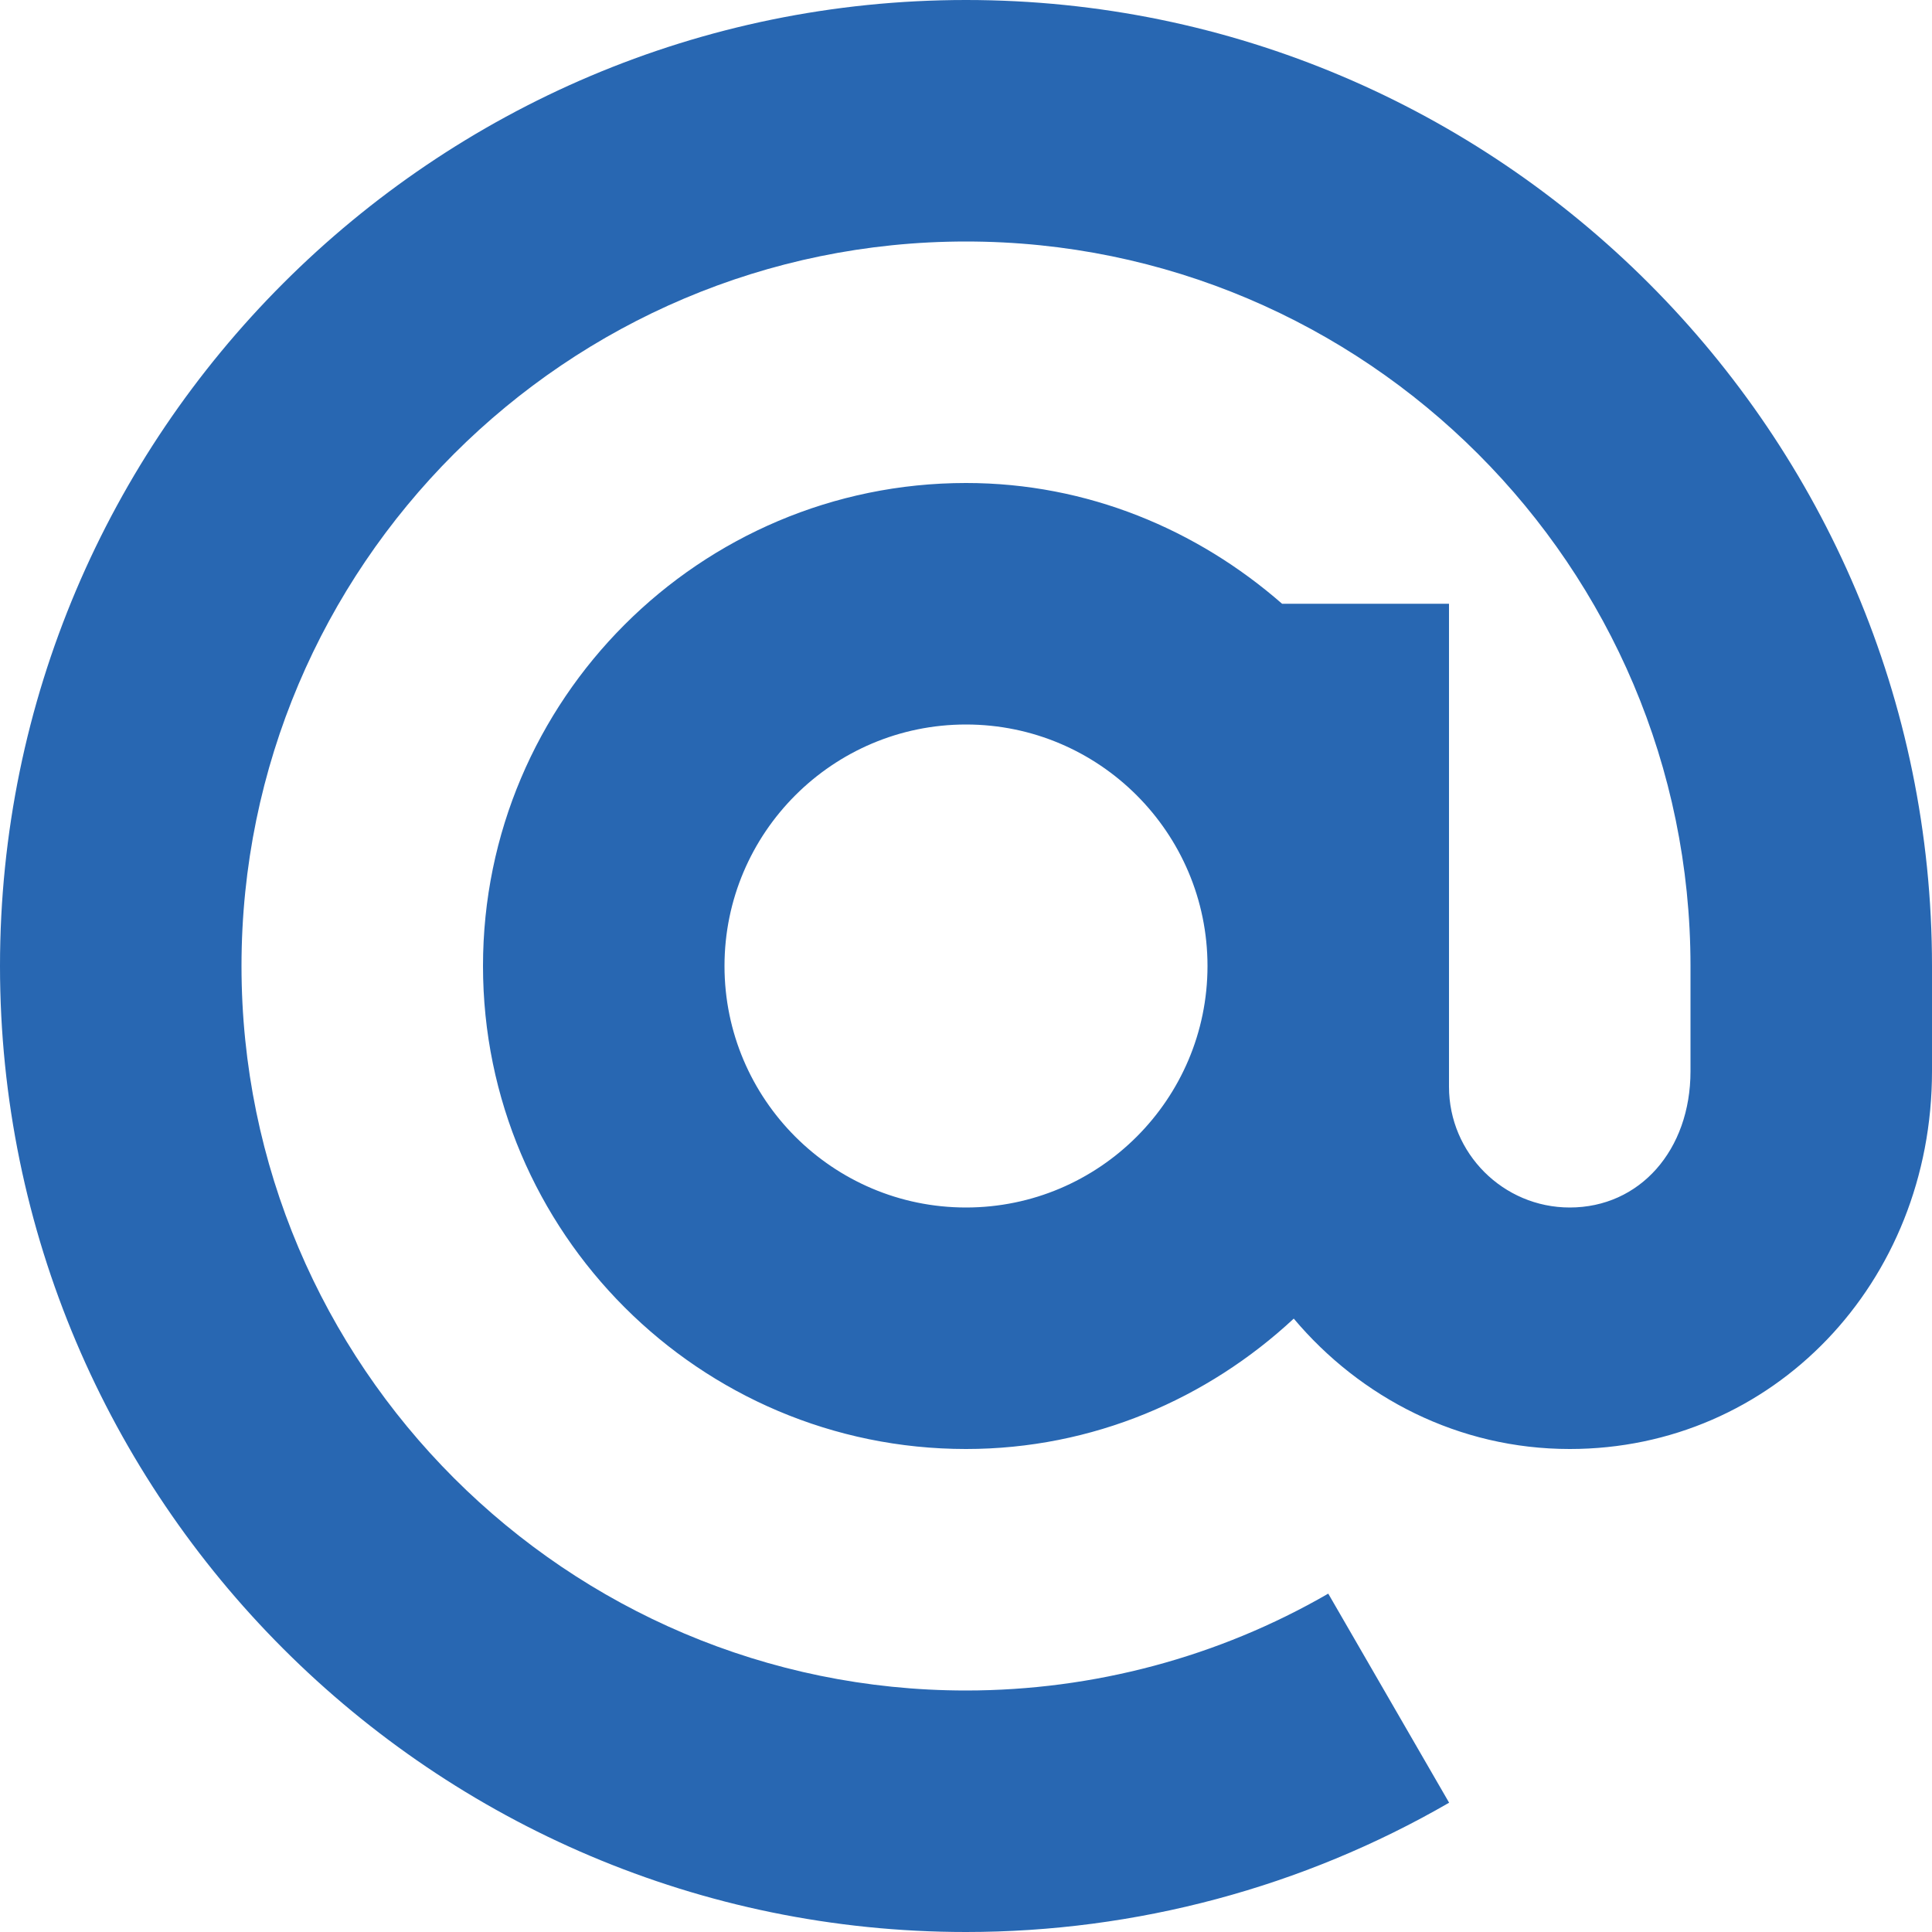
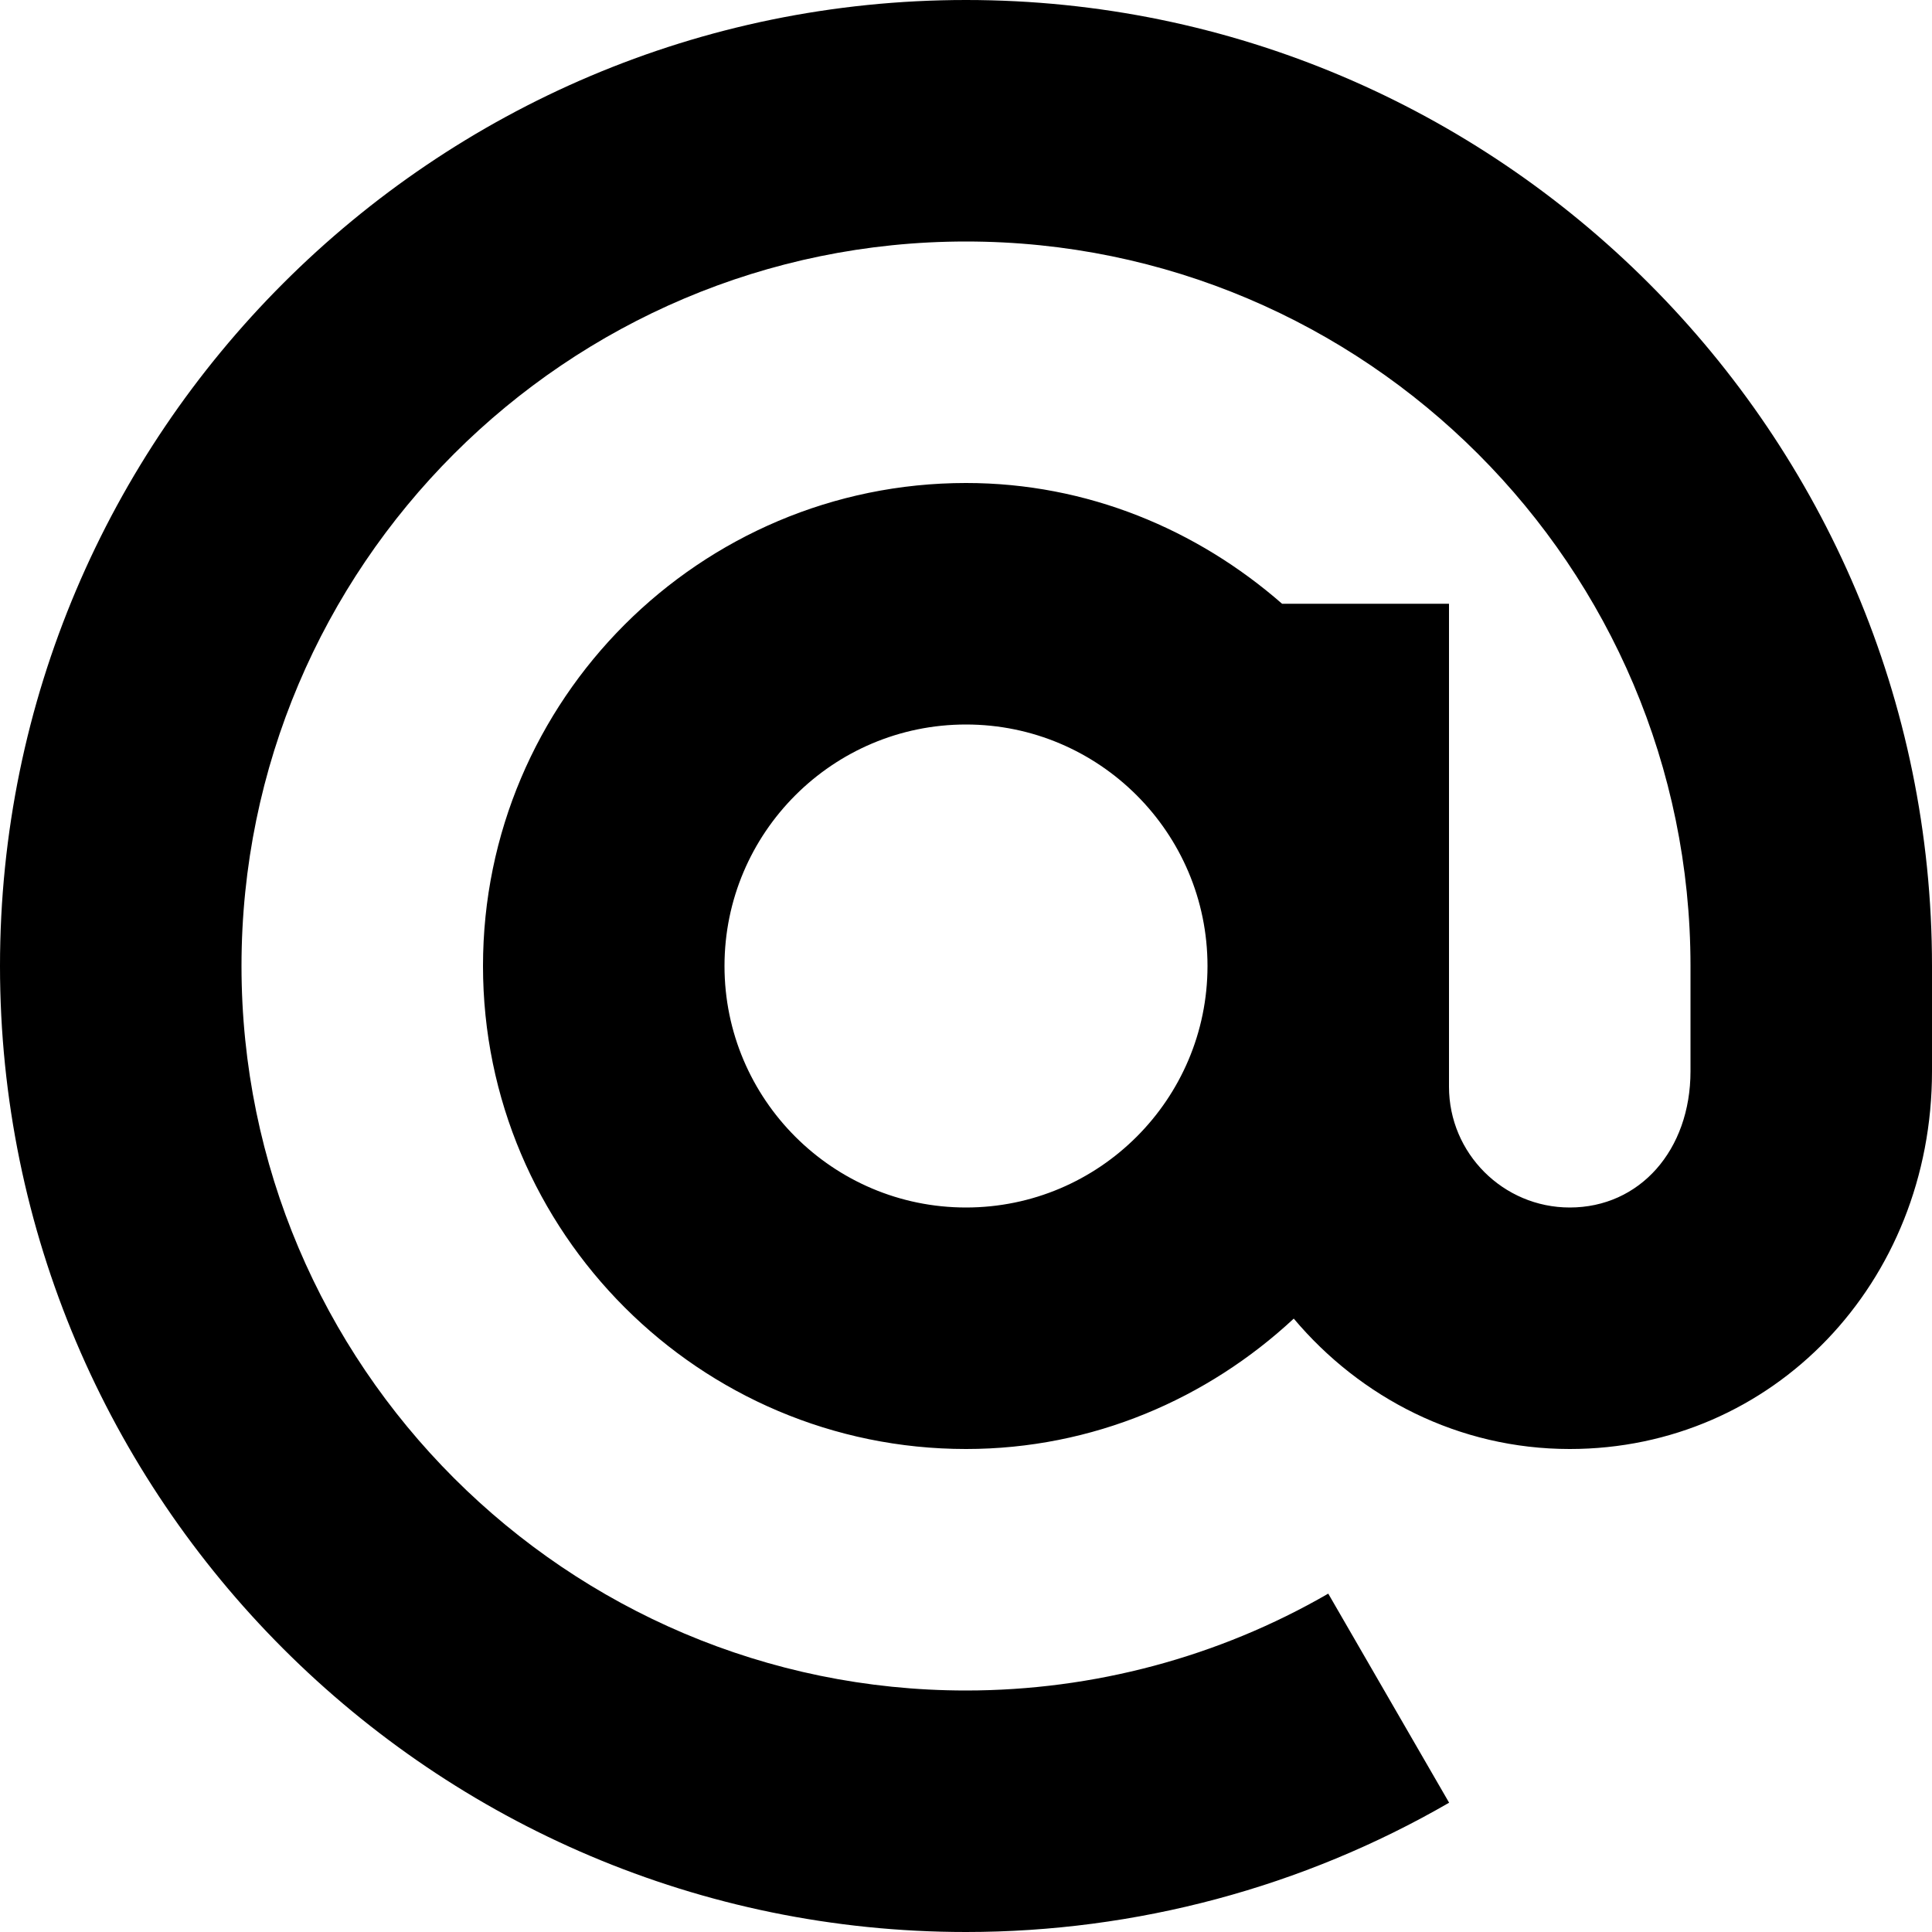
- <svg xmlns="http://www.w3.org/2000/svg" id="Capa_1" class="social-logo" style="fill: #2867B2;" enable-background="new 0 0 465.882 465.882" height="512" viewBox="0 0 465.882 465.882" width="512">
+ <svg xmlns="http://www.w3.org/2000/svg" id="Capa_1" class="social-logo" enable-background="new 0 0 465.882 465.882" height="512" viewBox="0 0 465.882 465.882" width="512">
  <path d="m232.941 0c-128.442 0-232.941 104.499-232.941 232.941s104.499 232.941 232.941 232.941c40.961 0 81.239-10.777 116.499-31.179l-29.146-50.416c-26.416 15.284-56.629 23.36-87.353 23.36-96.338 0-174.706-78.368-174.706-174.706s78.368-174.706 174.706-174.706 174.706 78.368 174.706 174.706v25.364c0 19.052-12.241 32.871-29.118 32.871-16.052 0-29.118-13.066-29.118-29.118v-116.47h-40.251c-20.484-17.895-46.948-29.118-76.219-29.118-64.221 0-116.471 52.25-116.471 116.471s52.25 116.471 116.471 116.471c30.582 0 58.232-12.094 79.036-31.442 16.036 19.057 39.754 31.442 66.552 31.442 48.98 0 87.353-40.022 87.353-91.107v-25.364c0-128.442-104.499-232.941-232.941-232.941zm0 291.176c-32.118 0-58.235-26.118-58.235-58.235 0-32.118 26.118-58.235 58.235-58.235 32.118 0 58.235 26.118 58.235 58.235 0 32.118-26.117 58.235-58.235 58.235z" />
</svg>
